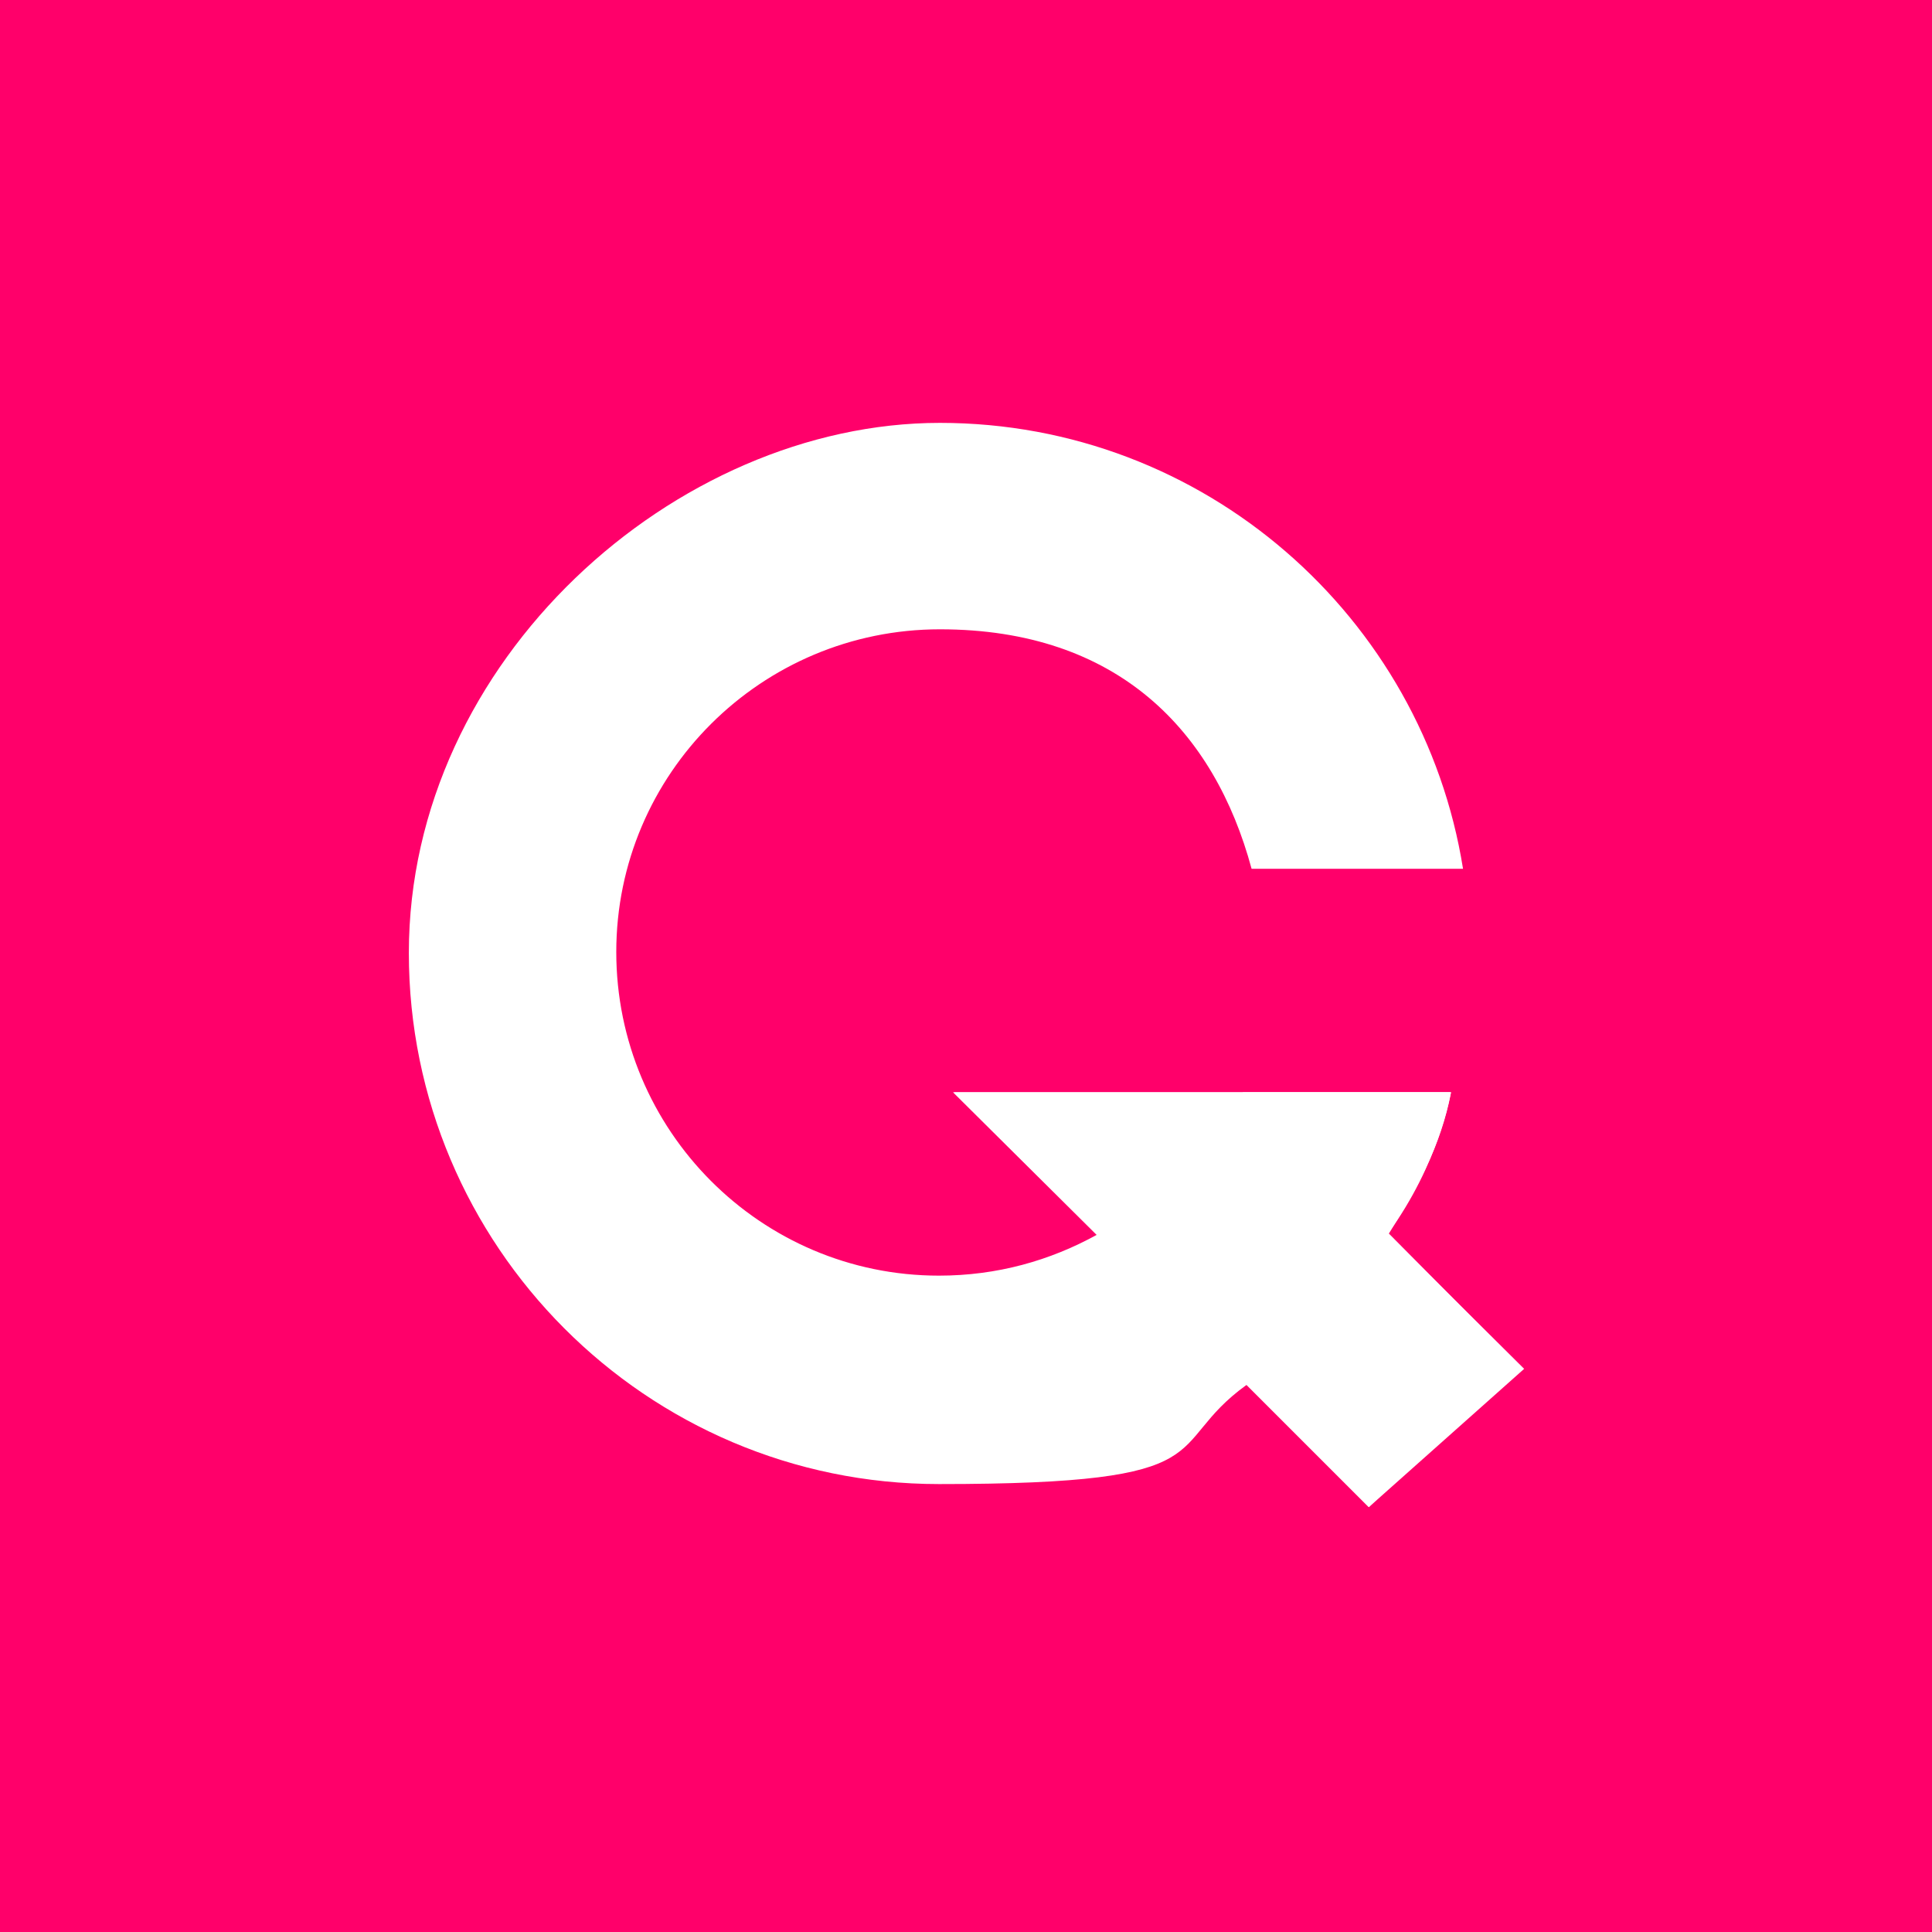
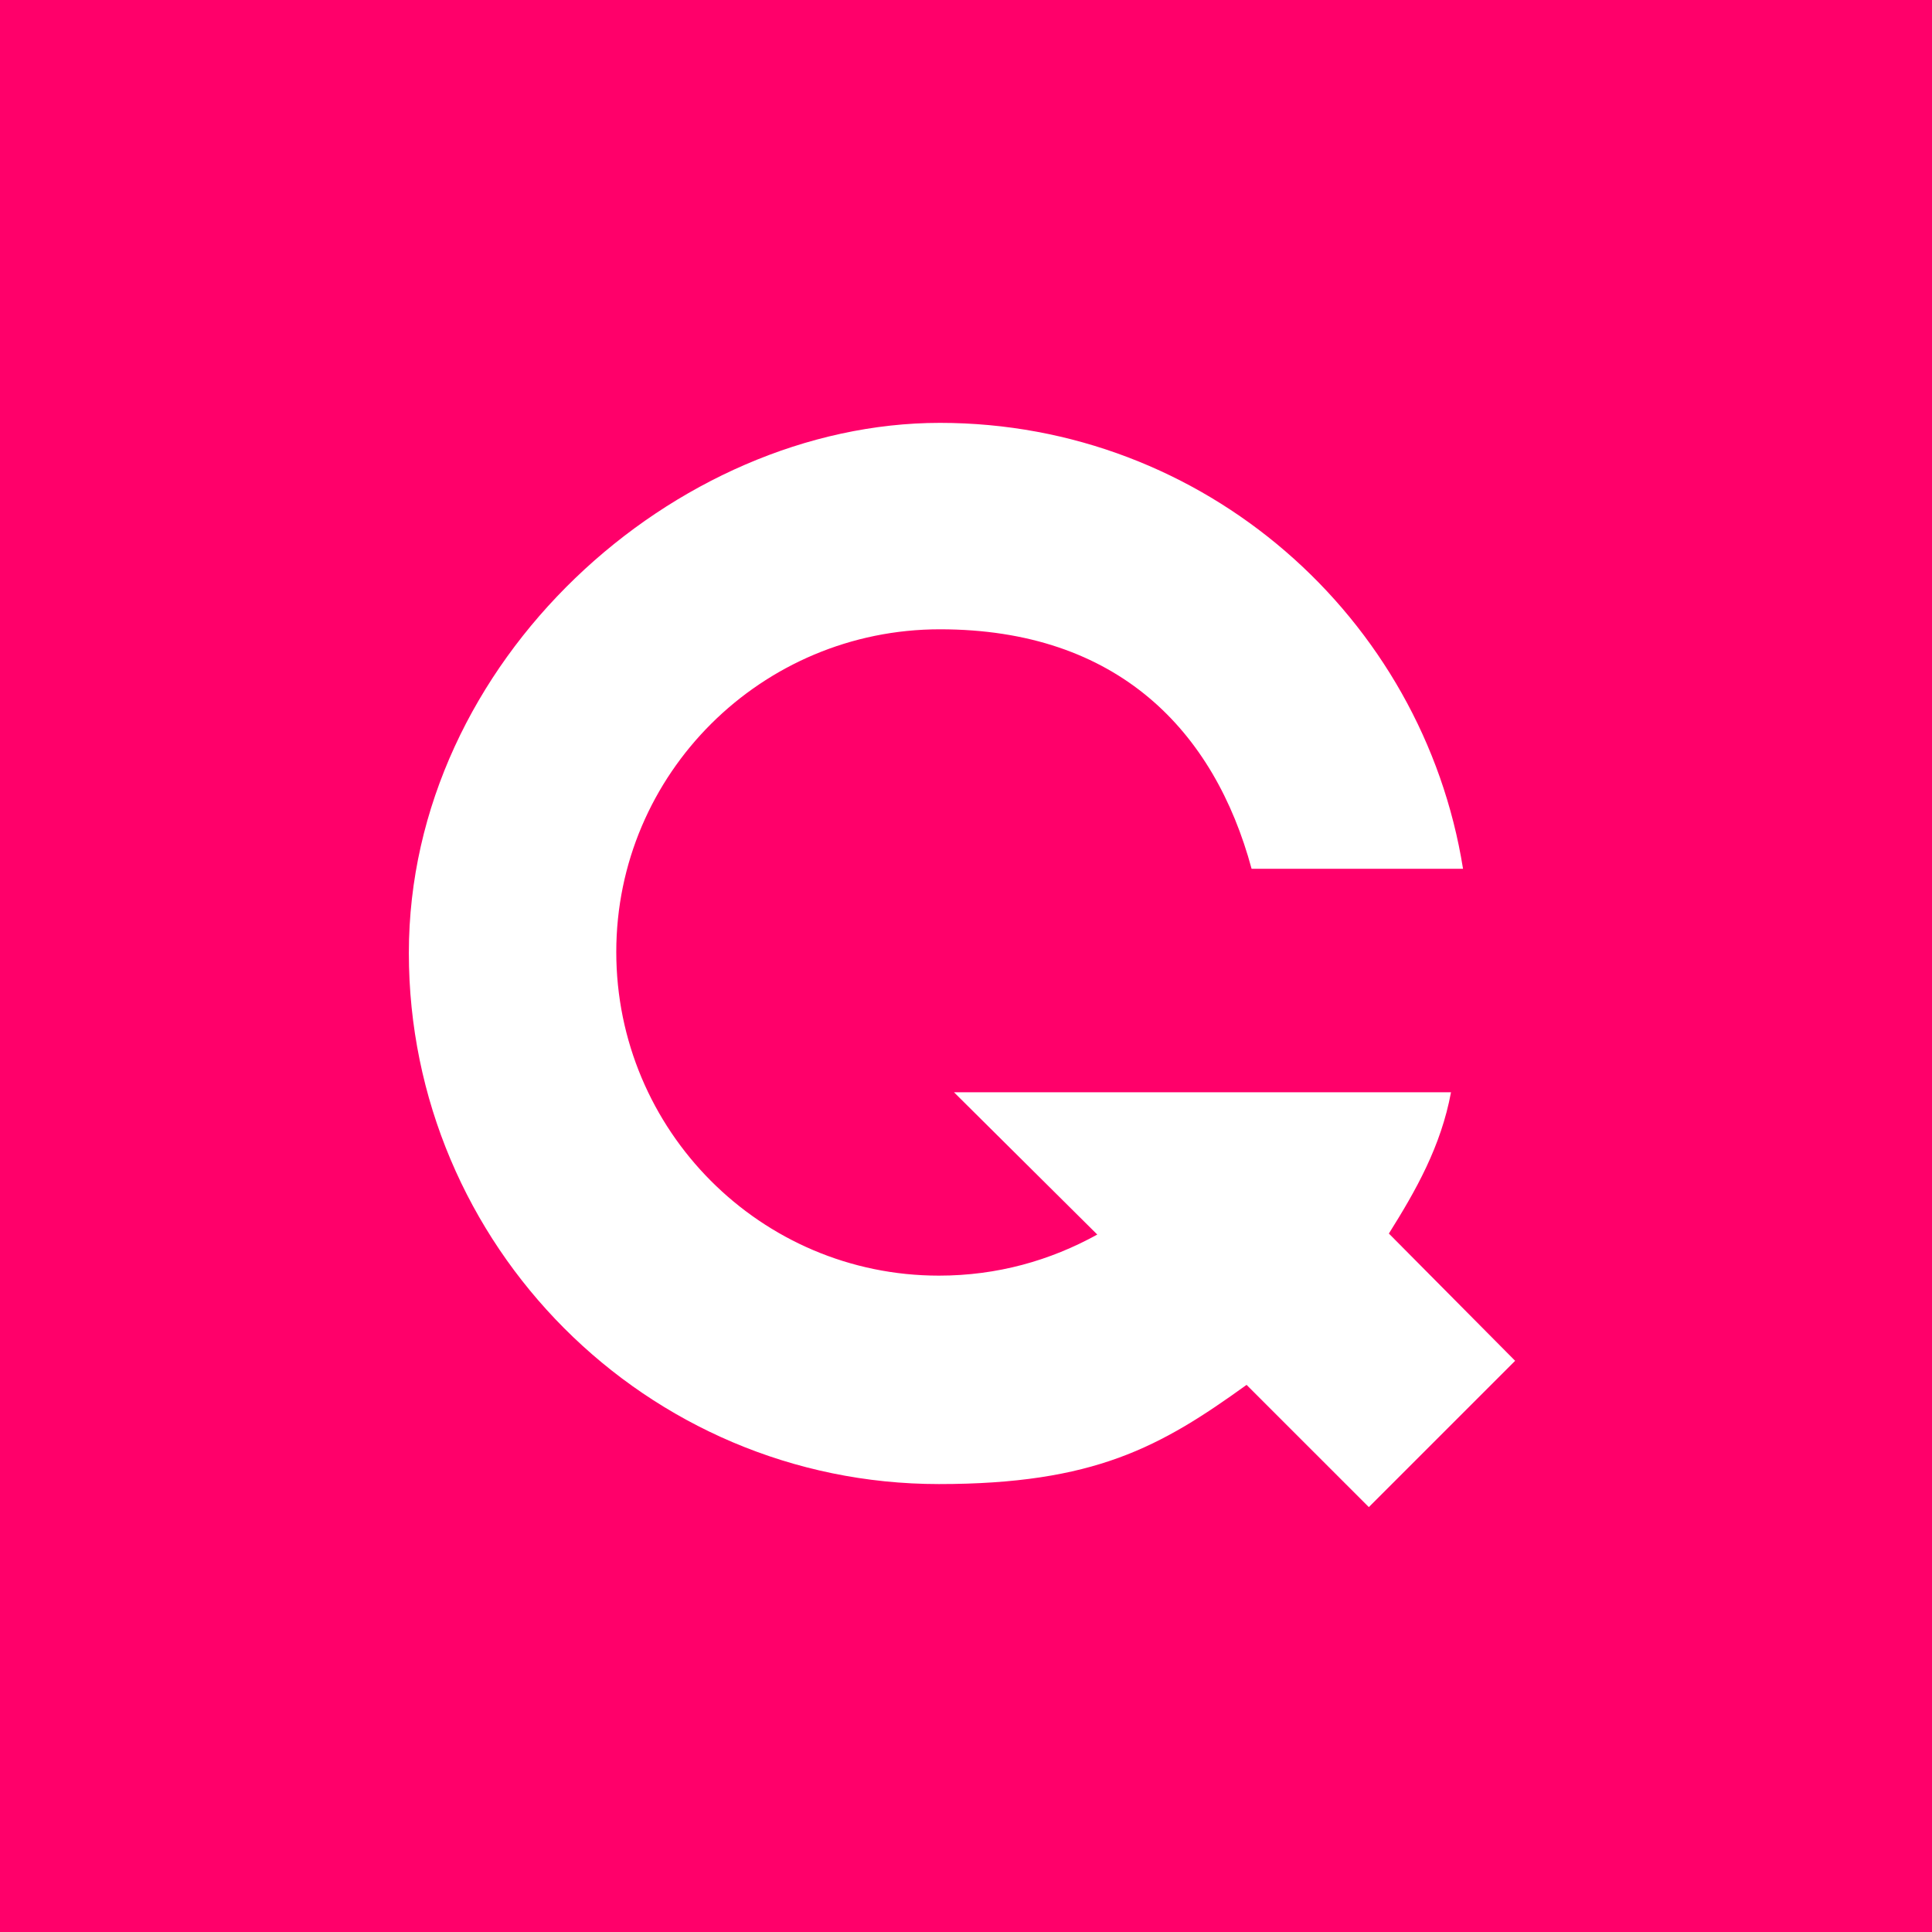
- <svg xmlns="http://www.w3.org/2000/svg" baseProfile="tiny-ps" version="1.2" viewBox="0 0 192.8 192.8">
+ <svg xmlns="http://www.w3.org/2000/svg" baseProfile="tiny-ps" version="1.2" viewBox="0 0 327.531 327.531">
  <g id="design">
-     <rect width="192.8" height="192.8" fill="#ff006a" />
-     <path fill="#fff" d="M144.8,109h-49.6l14.3,14.2c-4.7,2.6-10,4.1-15.8,4.1-17.8,0-32.2-14.5-32.2-32.3s14.5-32.2,32.3-32.2,27.4,10.2,31.1,23.9h21.1c-4-25.1-25.8-44.5-52.2-44.5s-53,23.7-53,52.9,23.7,53,52.9,53,22.1-3.7,30.7-9.9l12.2,12.2,14.6-14.6-12.6-12.7c2.7-4.3,5.2-8.7,6.2-14.1Z" />
-     <path fill="#fff" d="M124.4,138.2l12.2,12.2,15.5-13.8-13.6-13.5c2.7-4.3,4.8-9.1,6.2-14.1h-49.6l14.3,14.2" />
-     <path fill="#fff" d="M138.5,123.1l-14.5-14.1h20.8s-1.2,7.2-6.3,14.1Z" />
+     <rect width="327.531" height="327.531" fill="#ff006a" />
+     <path d="M245.988,185.17h-84.261l24.293,24.123c-7.984,4.417-16.988,6.965-26.841,6.965-30.239,0-54.702-24.633-54.702-54.872s24.633-54.702,54.872-54.702,46.547,17.328,52.833,40.602h35.845c-6.795-42.64-43.829-75.597-88.678-75.597s-90.037,40.262-90.037,89.867,40.262,90.037,89.867,90.037c26.338,0,37.544-6.286,52.153-16.818l20.725,20.725,24.803-24.803-21.405-21.575c4.587-7.305,8.834-14.78,10.533-23.953Z" fill="#fff" />
  </g>
</svg>
